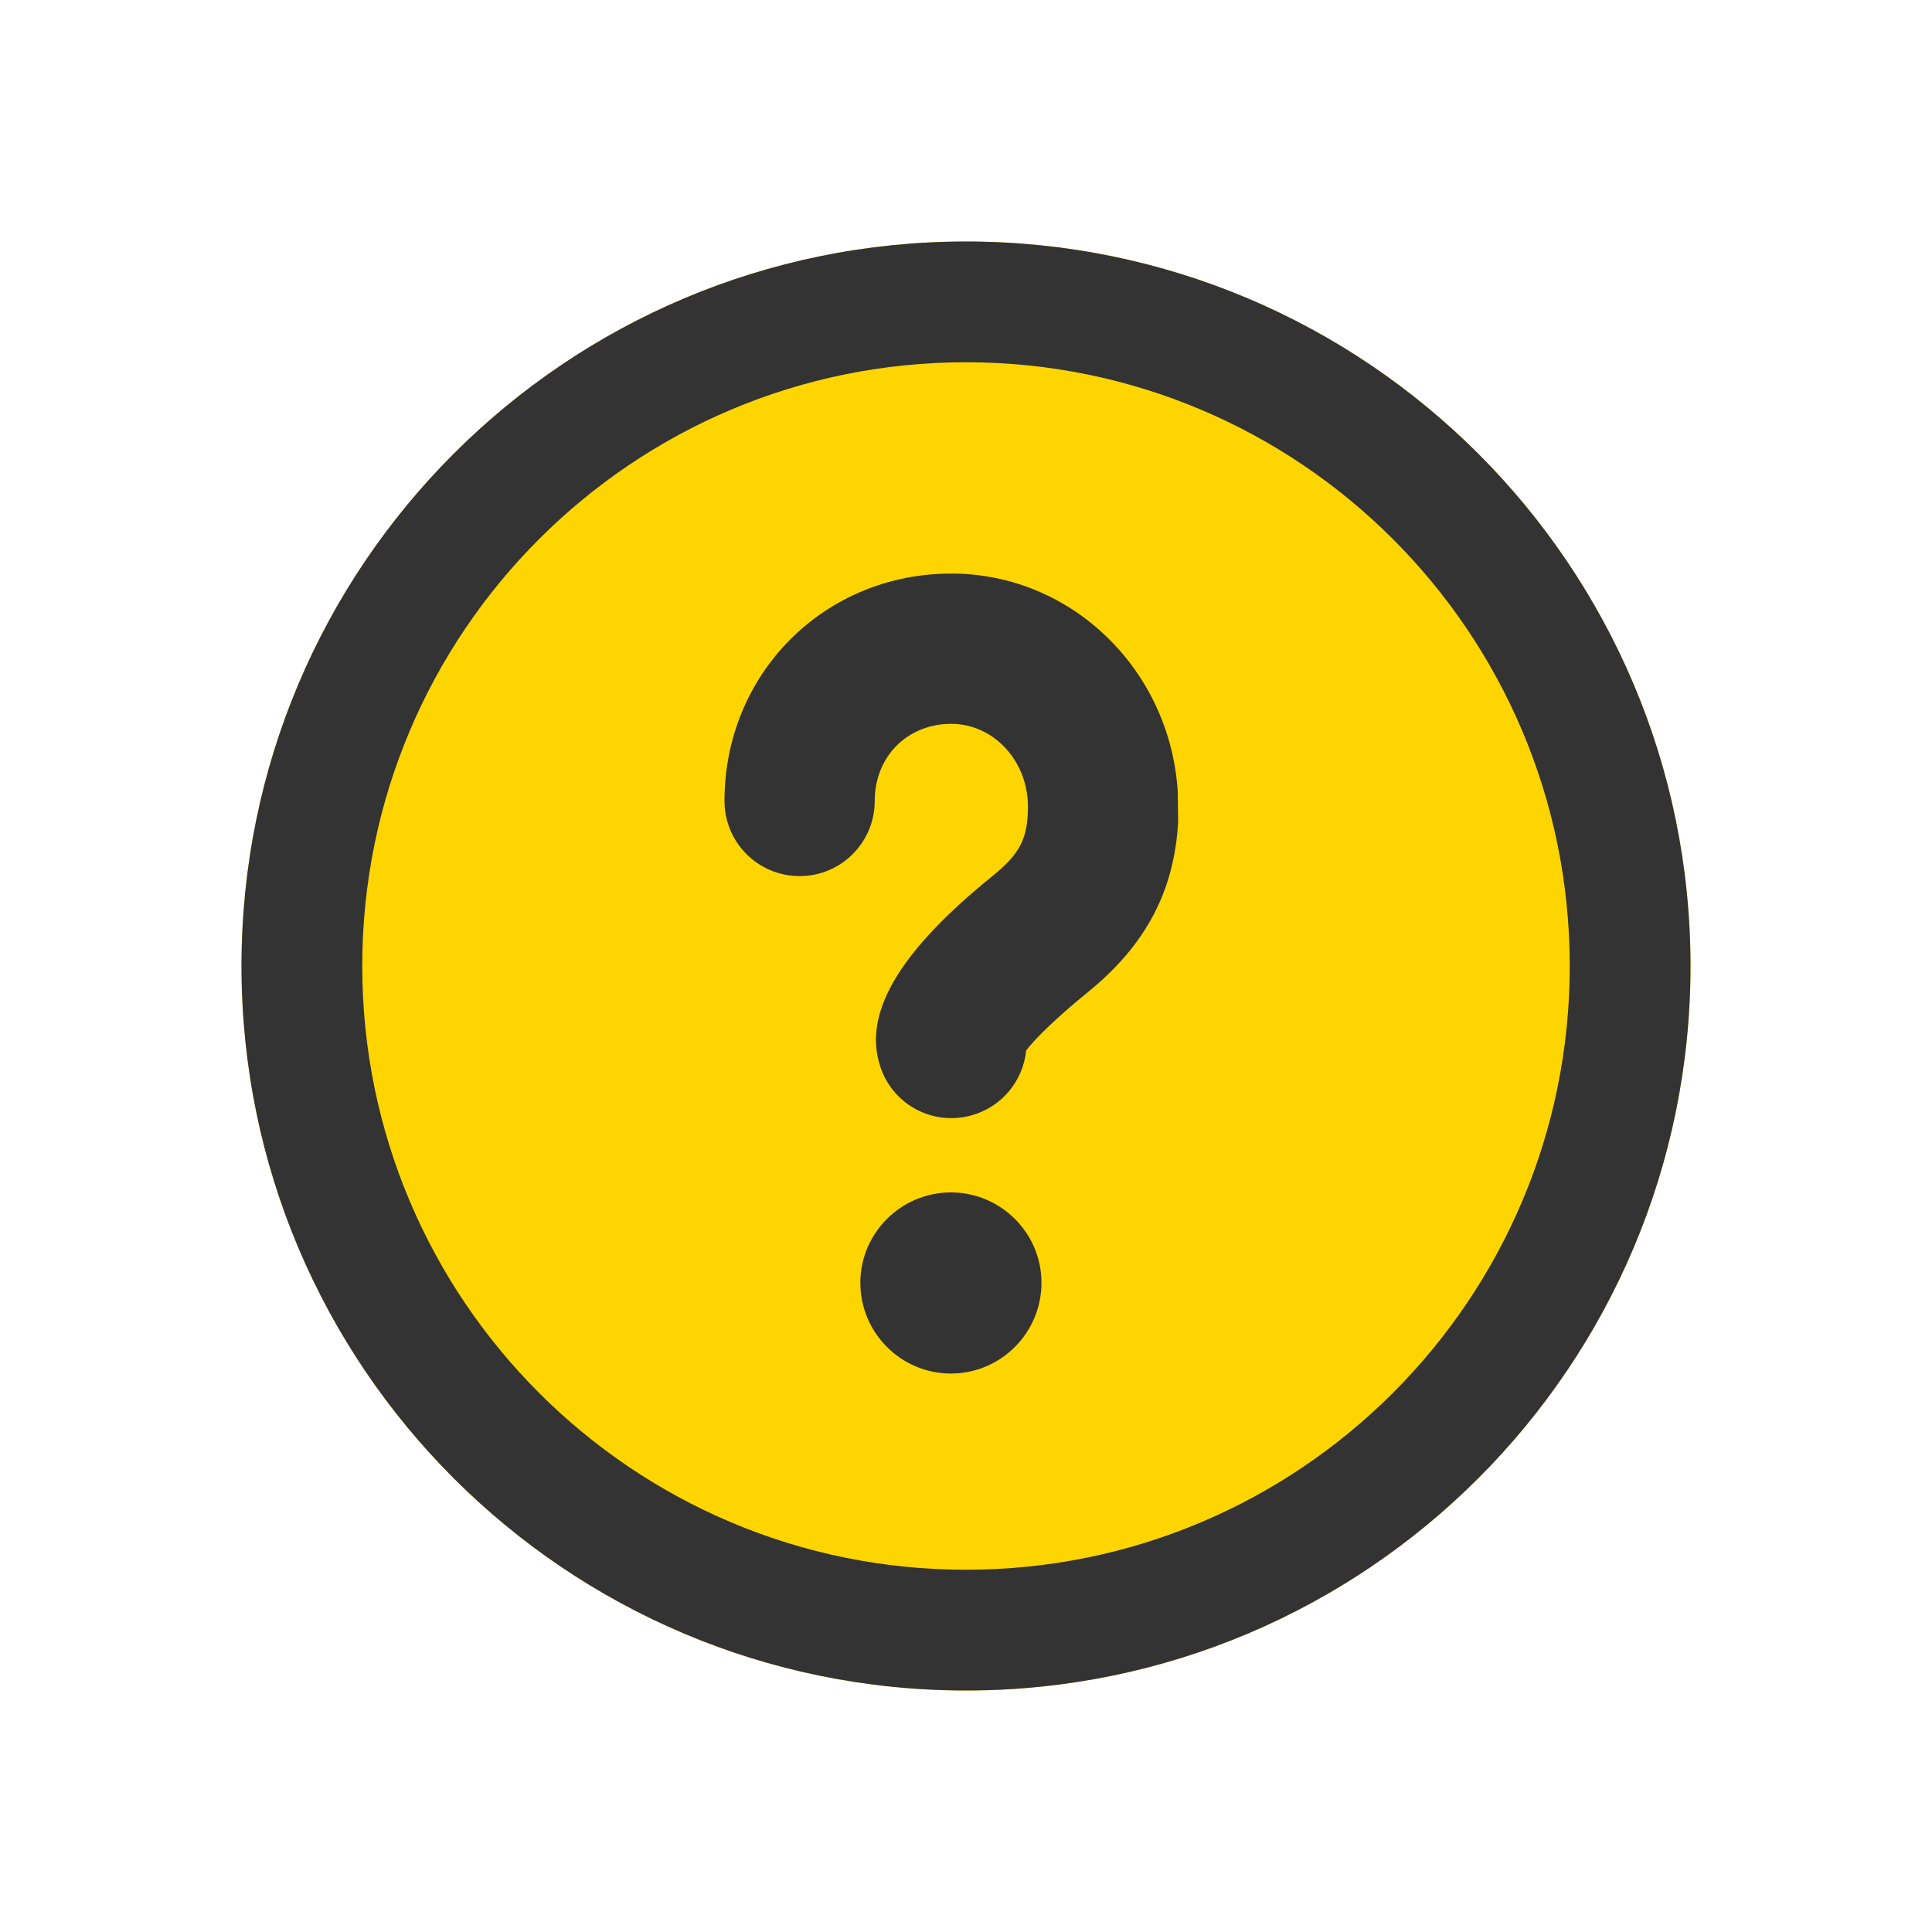
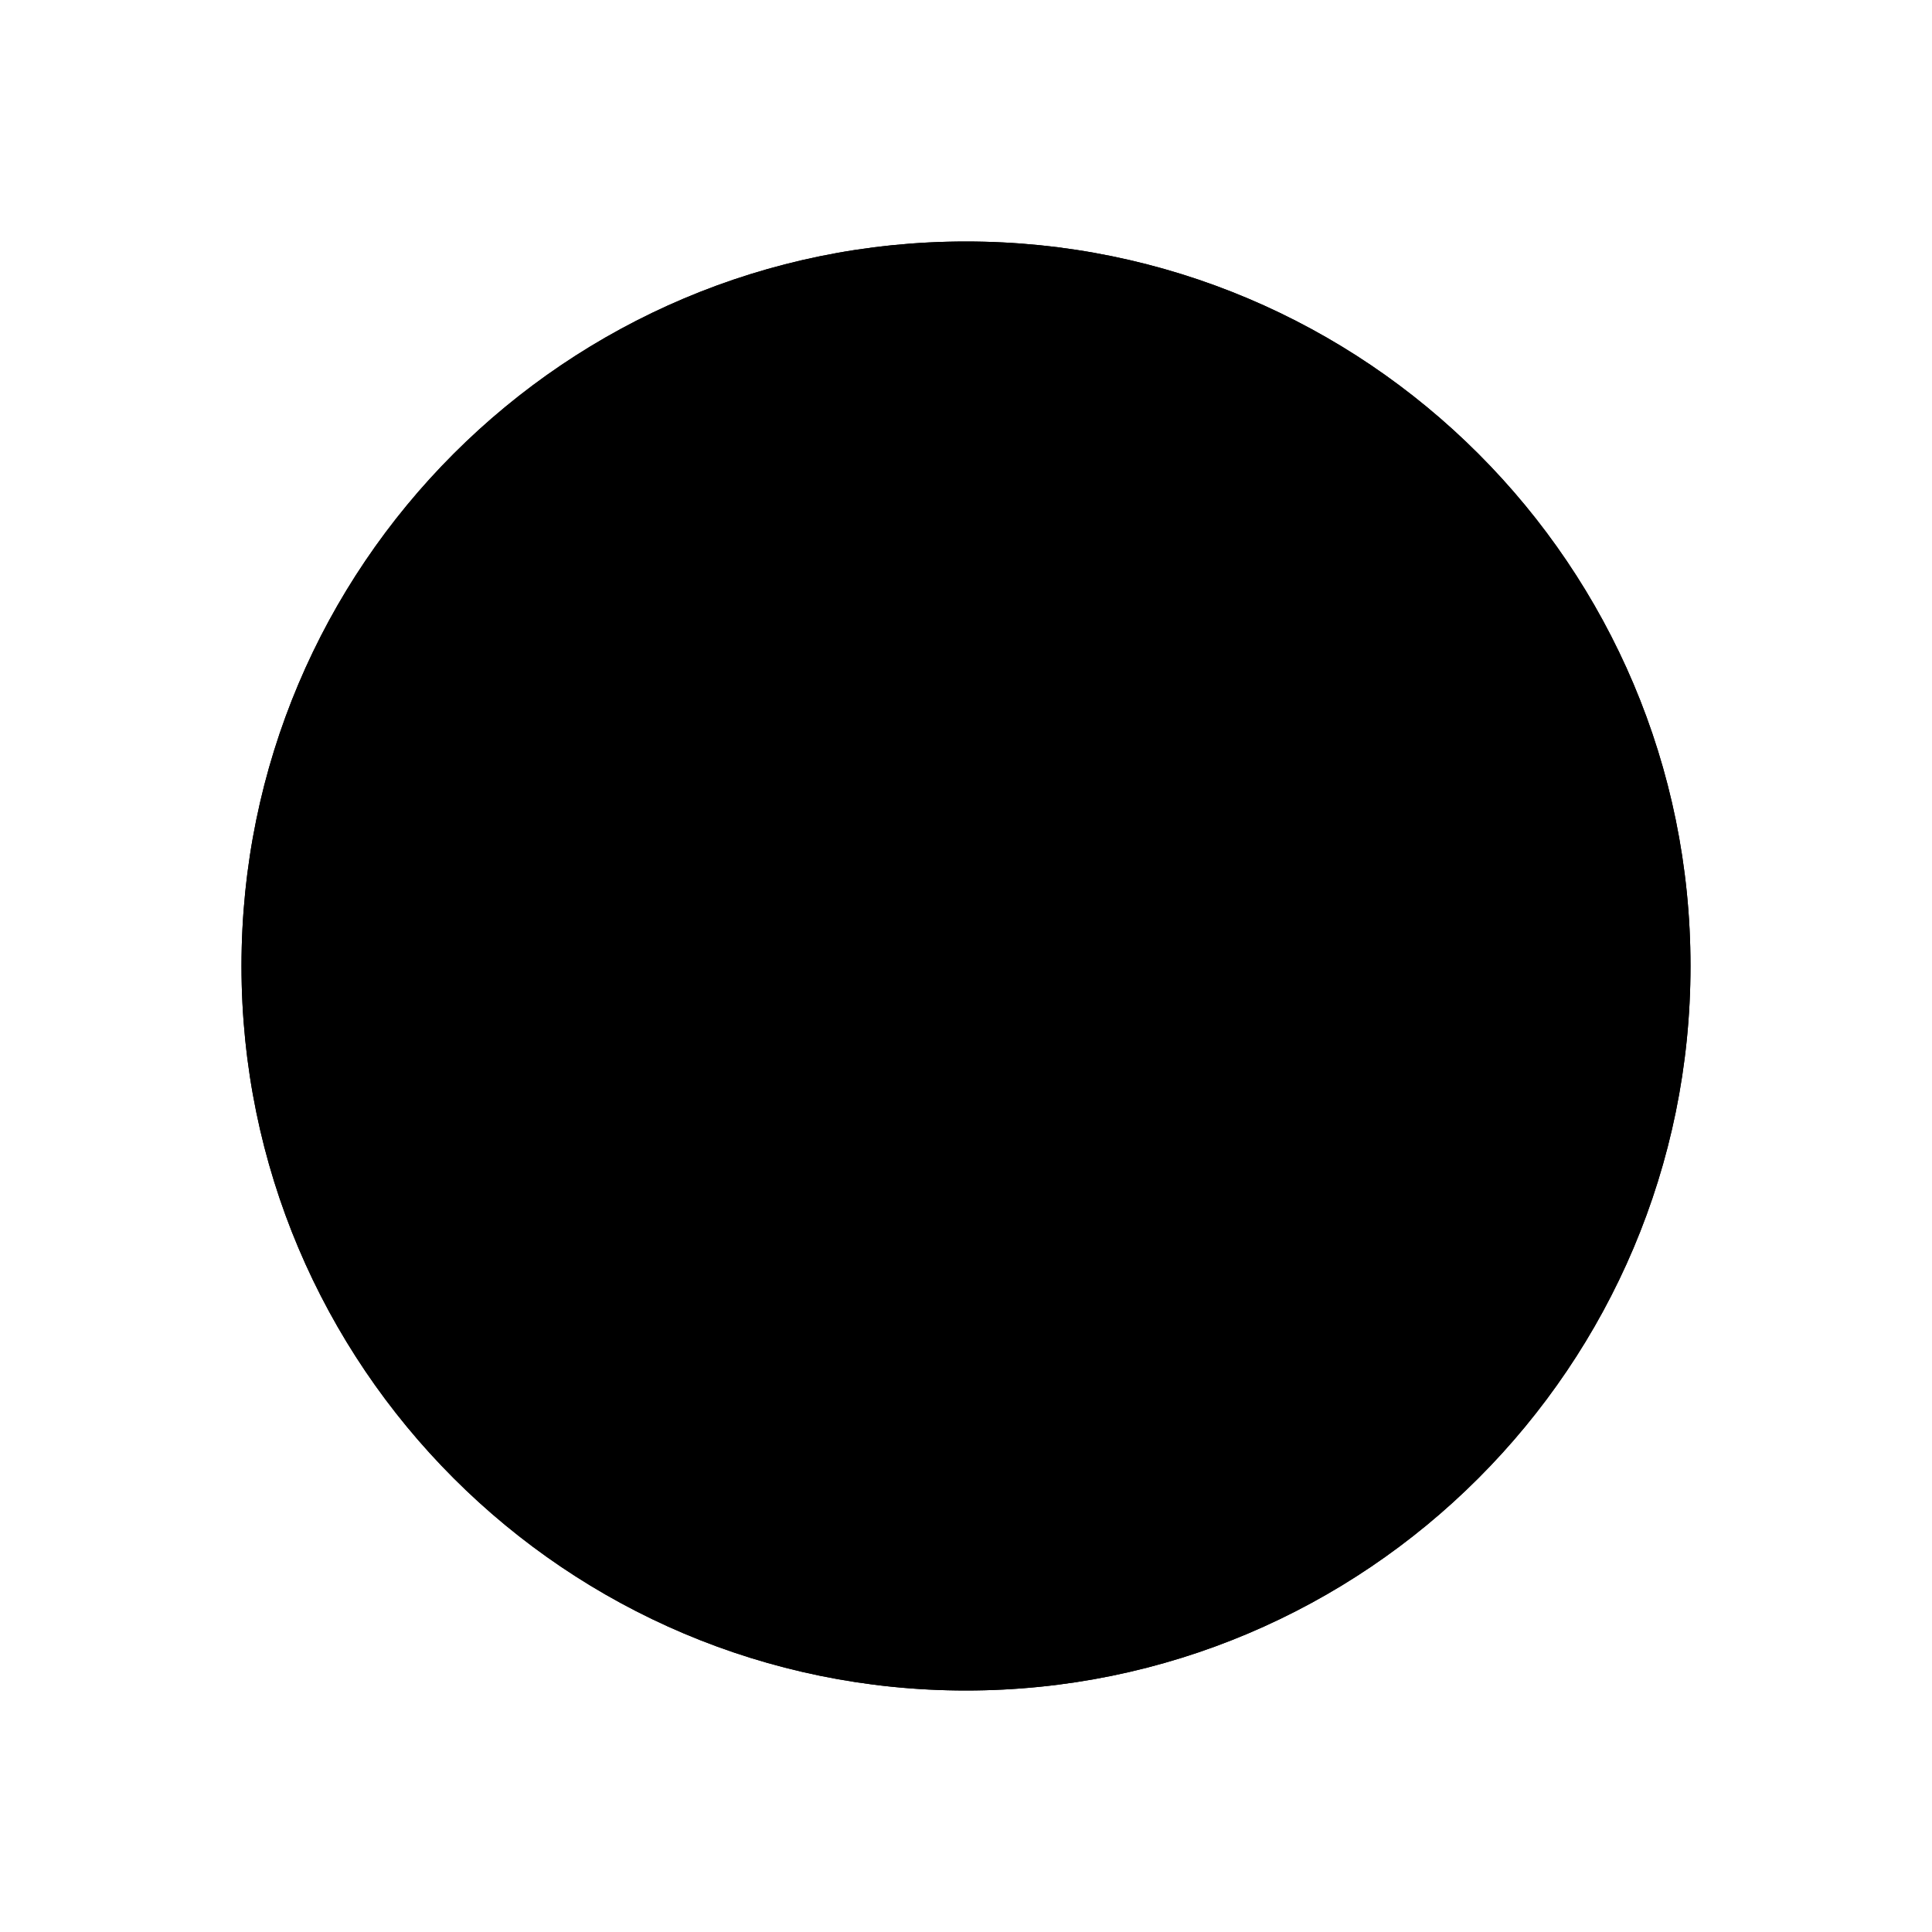
<svg xmlns="http://www.w3.org/2000/svg" xmlns:xlink="http://www.w3.org/1999/xlink" viewBox="0 0 32 32">
  <defs>
    <path id="a" d="M16 28C9.373 28 4 22.627 4 16S9.373 4 16 4s12 5.373 12 12-5.373 12-12 12zm0-22C10.477 6 6 10.477 6 16s4.477 10 10 10 10-4.477 10-10S21.523 6 16 6zm-.25 13.75c.825 0 1.5.672 1.5 1.496 0 .83-.673 1.504-1.5 1.504s-1.5-.674-1.5-1.504c0-.824.675-1.496 1.5-1.496zm.007-10.25c1.995 0 3.624 1.597 3.75 3.61l.007.5c-.065 1.154-.538 2.046-1.5 2.827-.507.41-.884.782-1.018.962a1.241 1.241 0 01-.903 1.074 1.236 1.236 0 01-1.531-.869c-.254-.885.4-1.902 1.89-3.105.446-.363.574-.62.574-1.14 0-.76-.574-1.37-1.269-1.37-.73 0-1.269.543-1.269 1.278a1.243 1.243 0 11-2.488 0c0-2.11 1.65-3.767 3.757-3.767z" />
  </defs>
-   <g fill="none" fill-rule="evenodd">
-     <circle cx="16" cy="16" r="12" fill="#FFD500" />
-     <use fill="#333" xlink:href="#a" />
+   <g fill-rule="evenodd">
+     <circle cx="16" cy="16" r="12" />
+     <use xlink:href="#a" />
  </g>
</svg>
